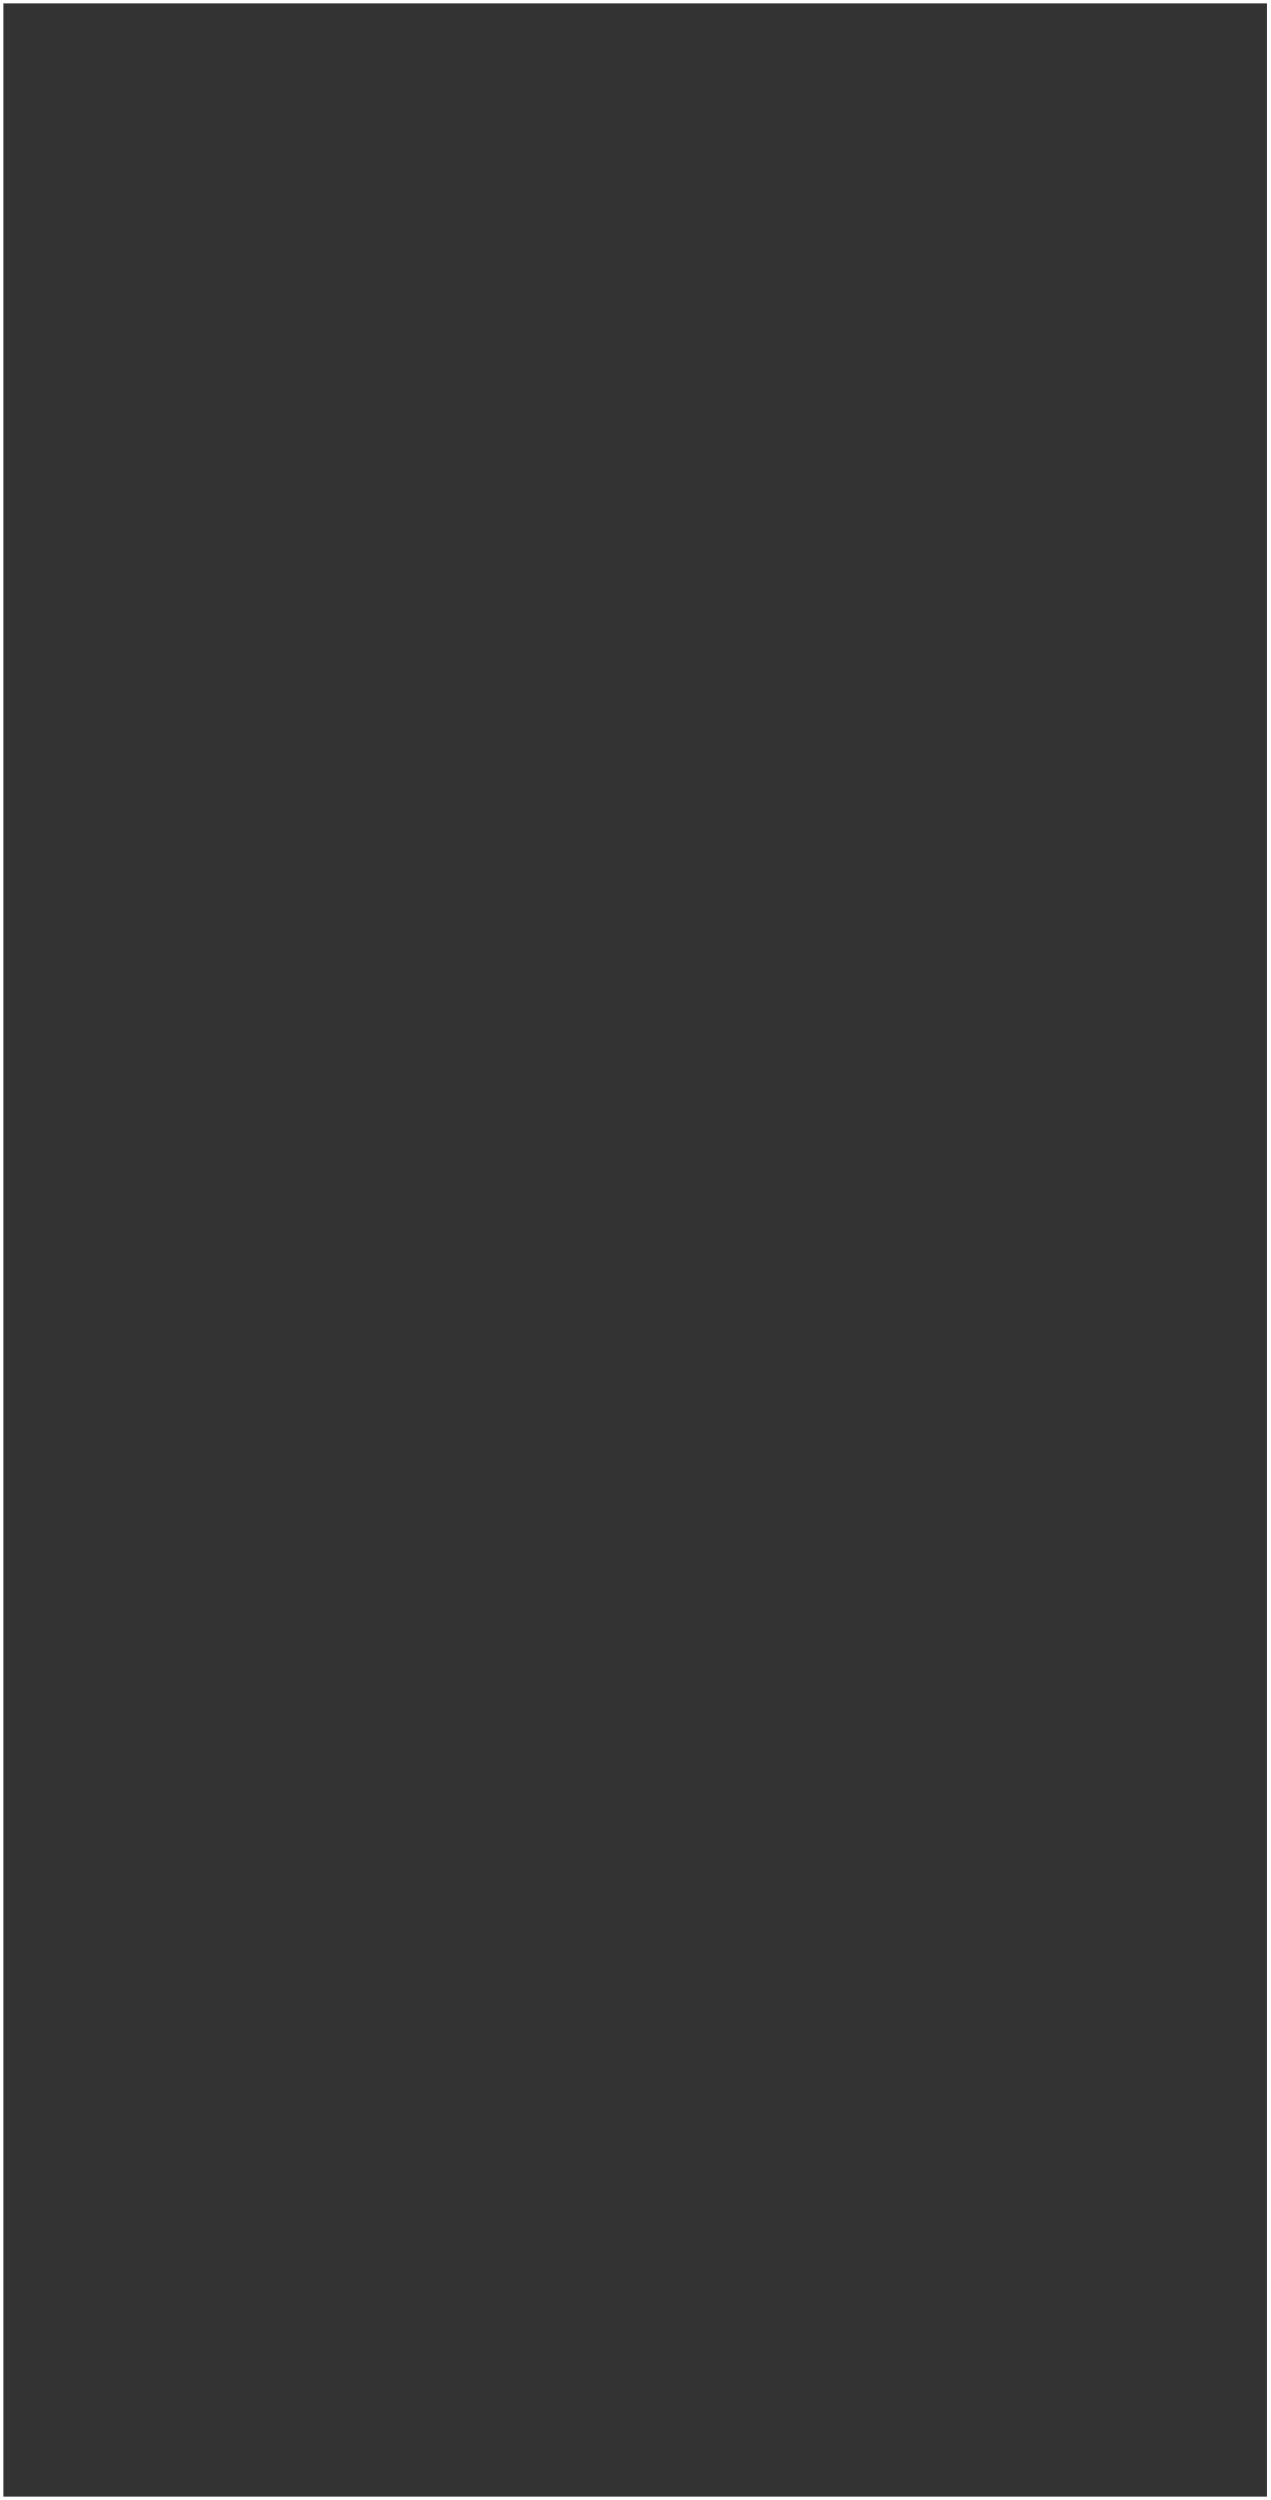
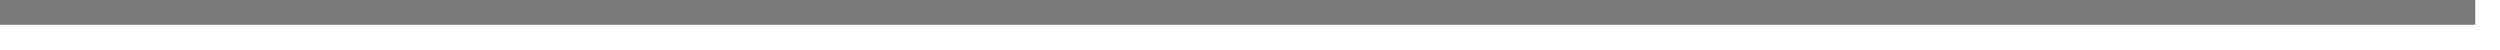
- <svg xmlns="http://www.w3.org/2000/svg" version="1.1" width="375px" height="738px">
-   <g transform="matrix(1 0 0 1 -2628 -1087 )">
-     <path d="M 2629 1088  L 3002 1088  L 3002 1824  L 2629 1824  L 2629 1088  Z " fill-rule="nonzero" fill="#333333" stroke="none" />
+ <svg xmlns="http://www.w3.org/2000/svg" version="1.1" width="101px" height="2px">
+   <g transform="matrix(1 0 0 1 -1422 -684 )">
+     <path d="M 1422 684.5  L 1522 684.5  " stroke-width="1" stroke="#797979" fill="none" />
  </g>
</svg>
